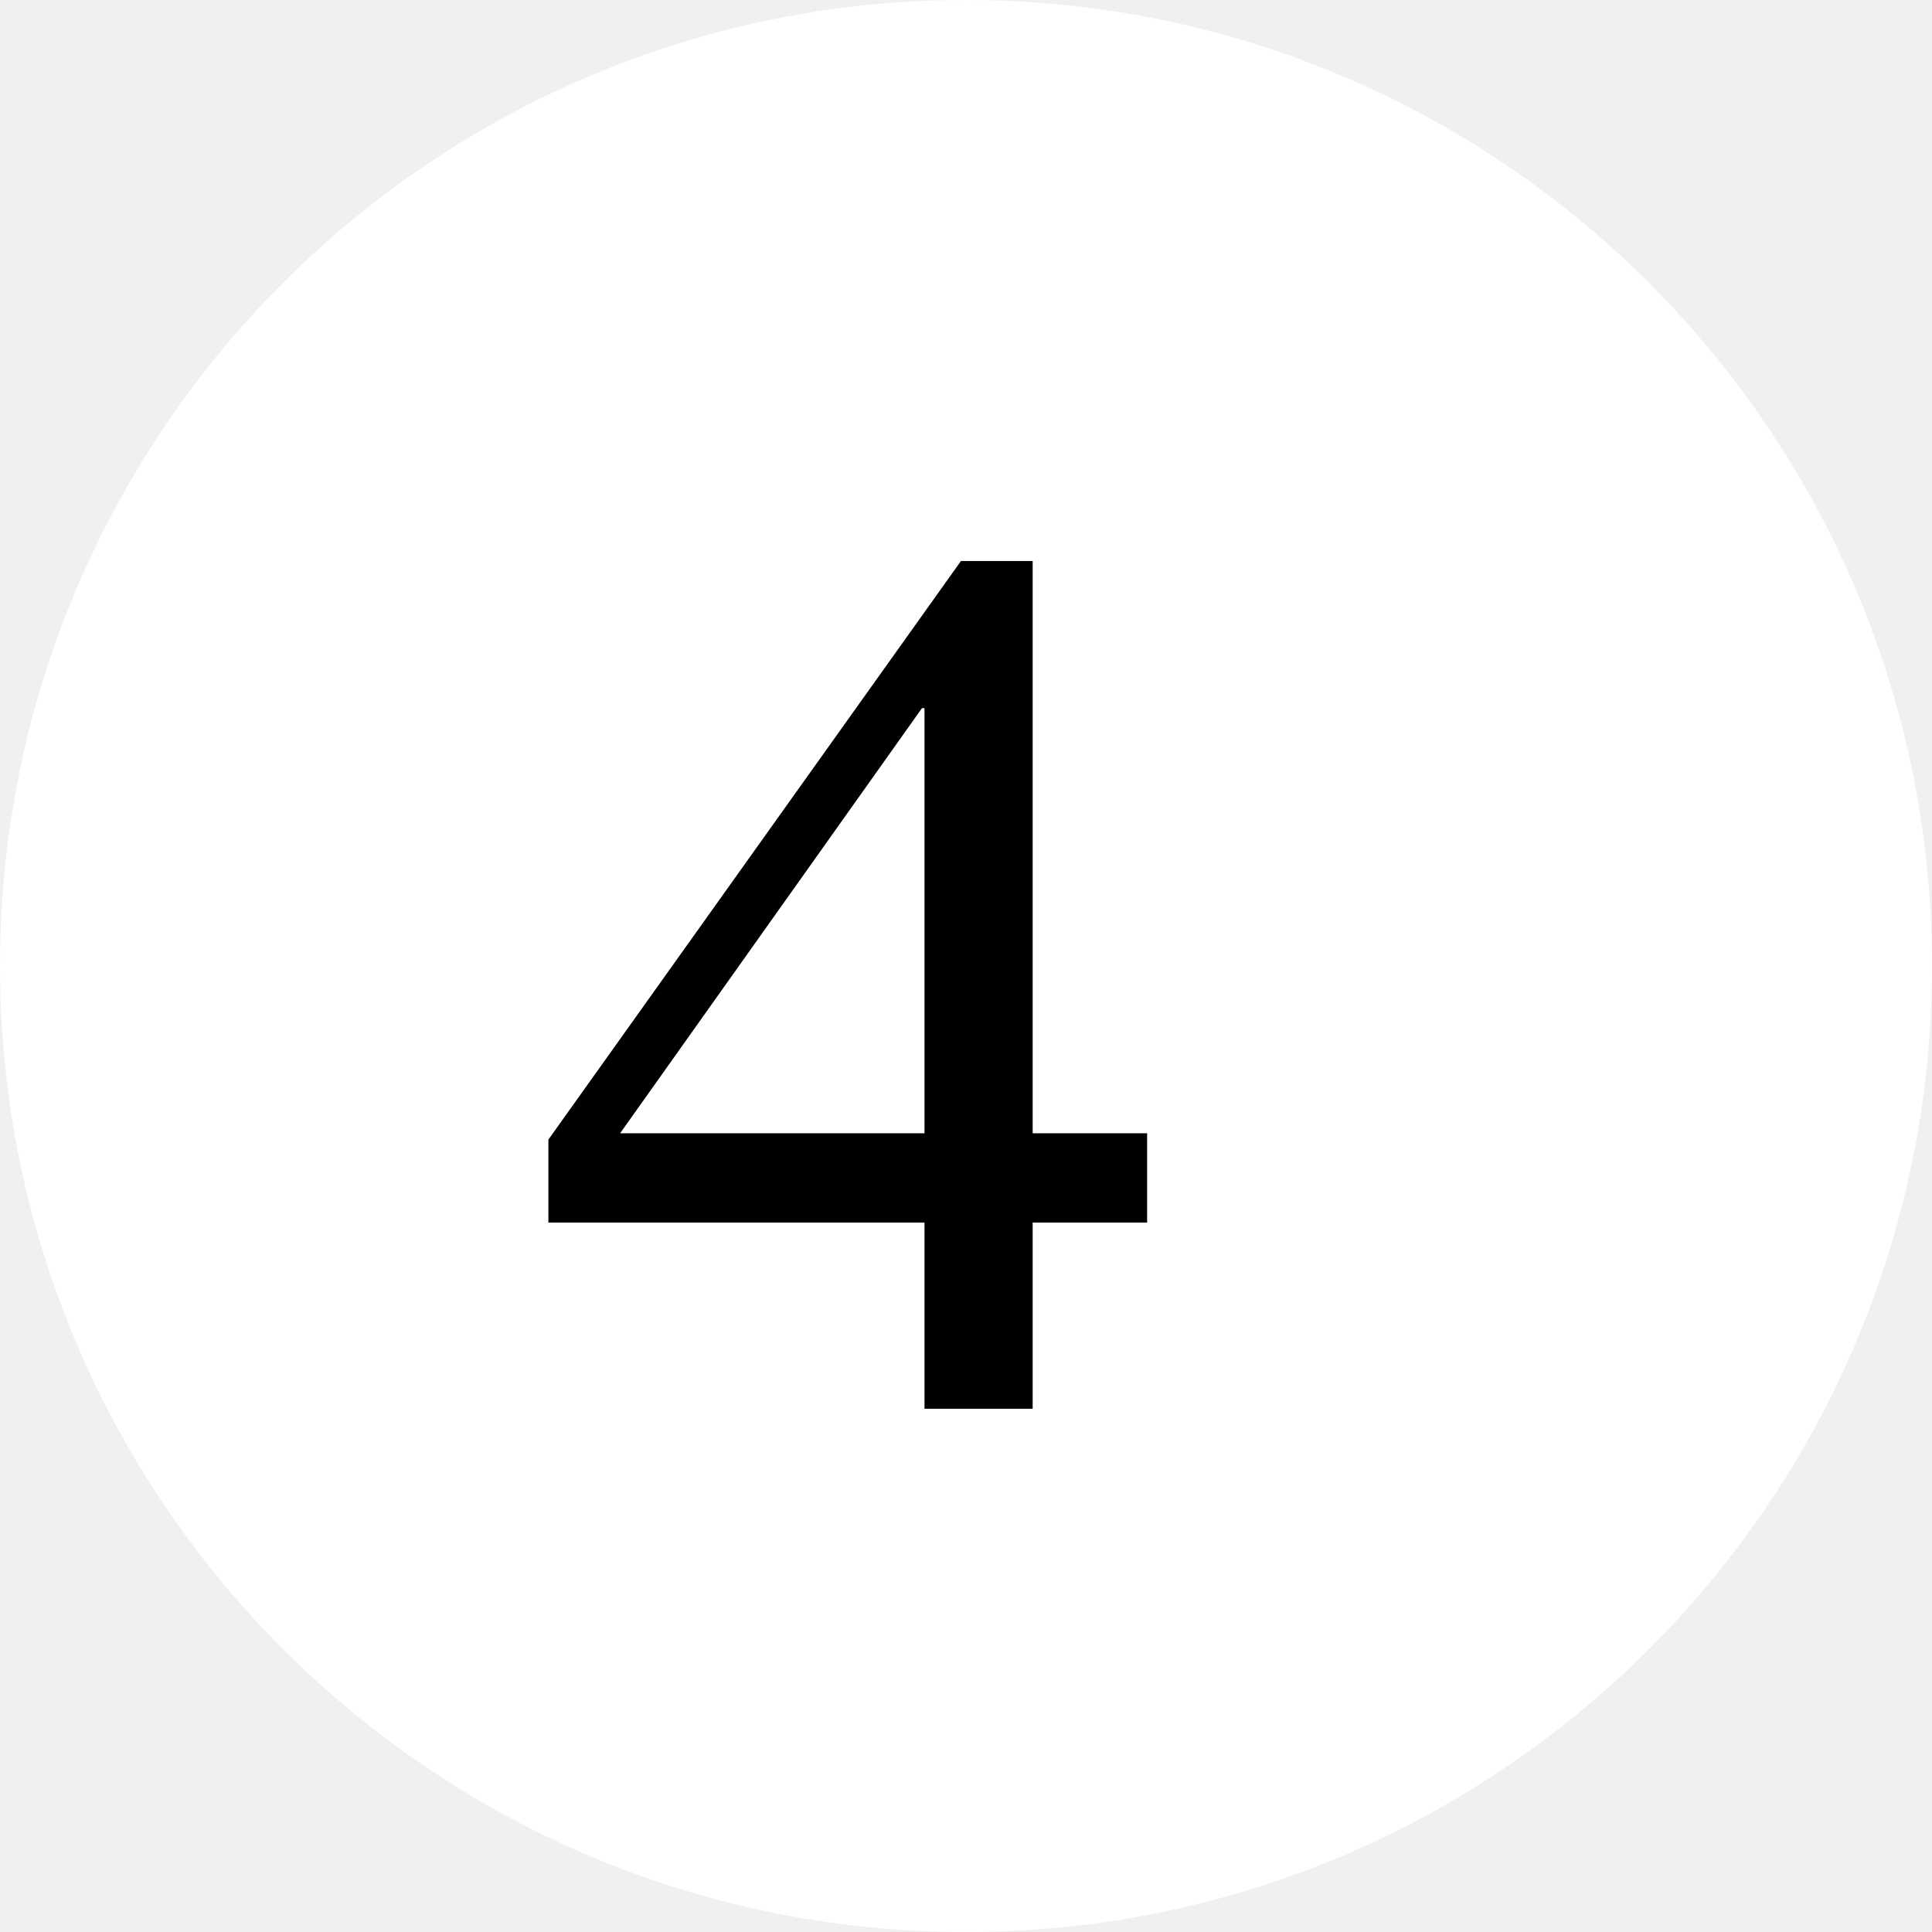
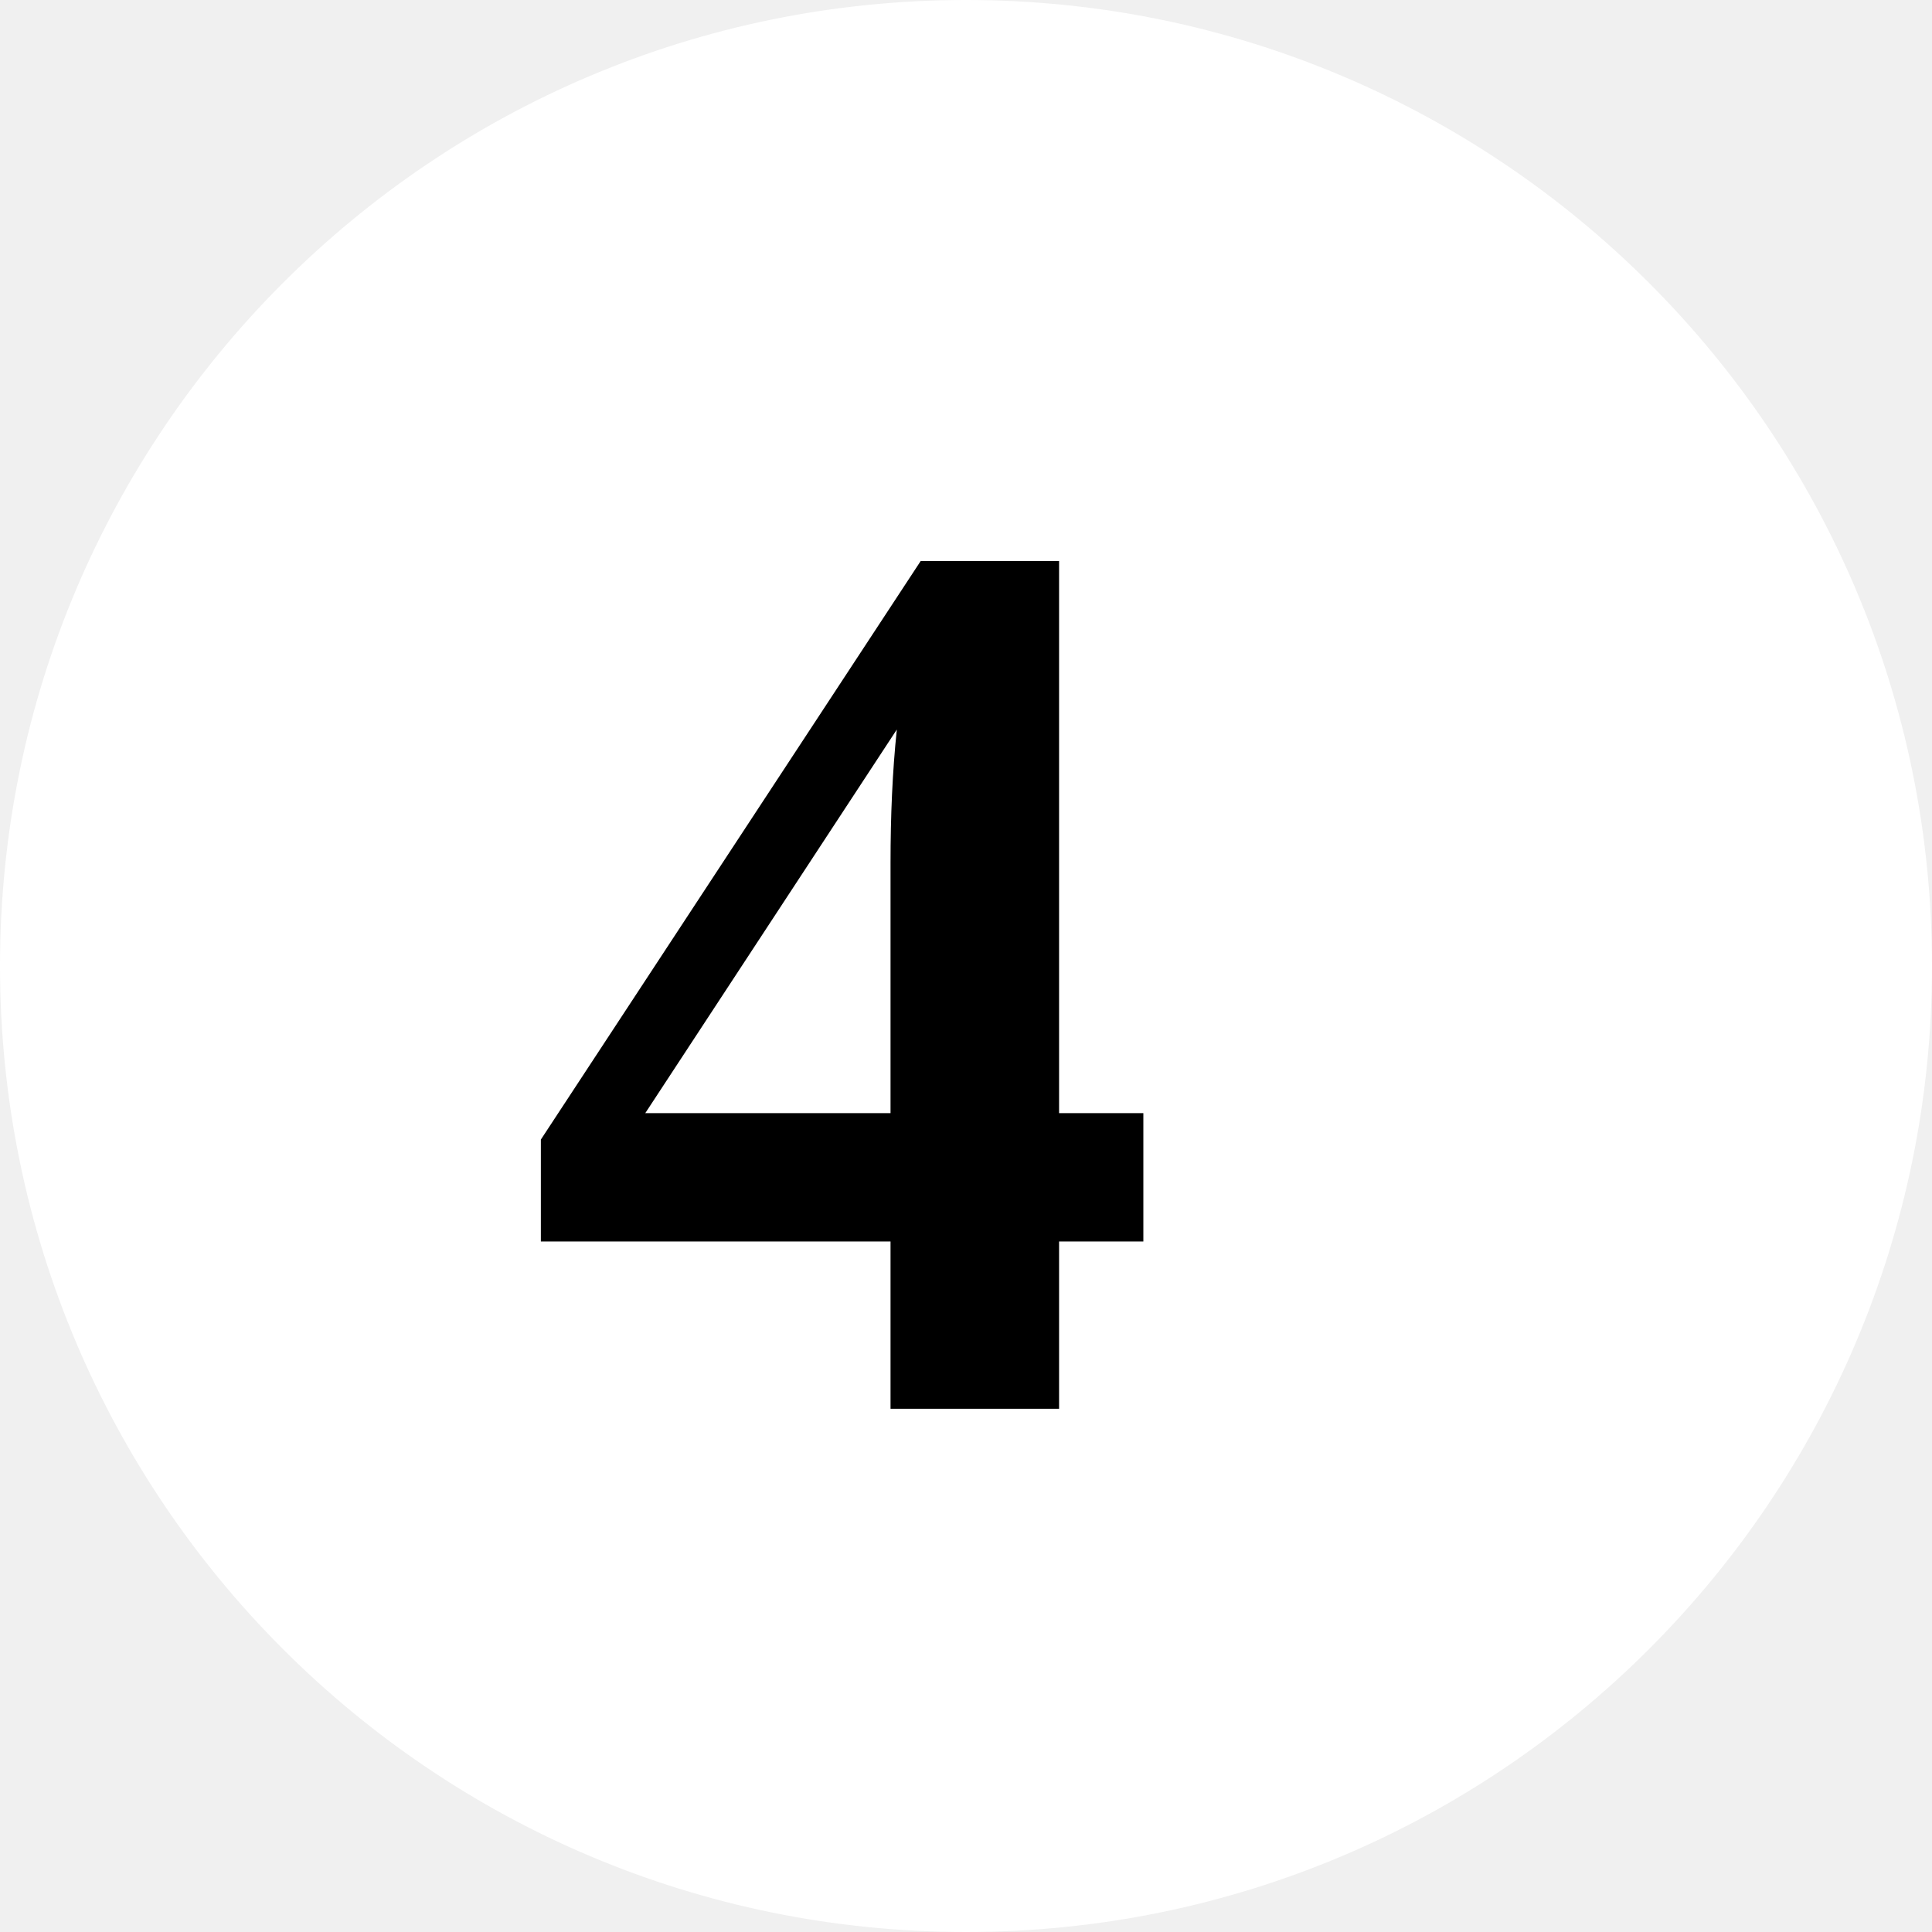
<svg xmlns="http://www.w3.org/2000/svg" version="1.1" width="24px" height="24px">
  <circle cx="12px" cy="12px" r="12px" stroke="black" stroke-width="0" fill="white" />
-   <text font-size="16px" x="6.5px" y="17.5px">
+   <text font-size="16px" font-weight="700" x="6.5px" y="17.5px">
    <tspan fill="black">4</tspan>
  </text>
</svg>
